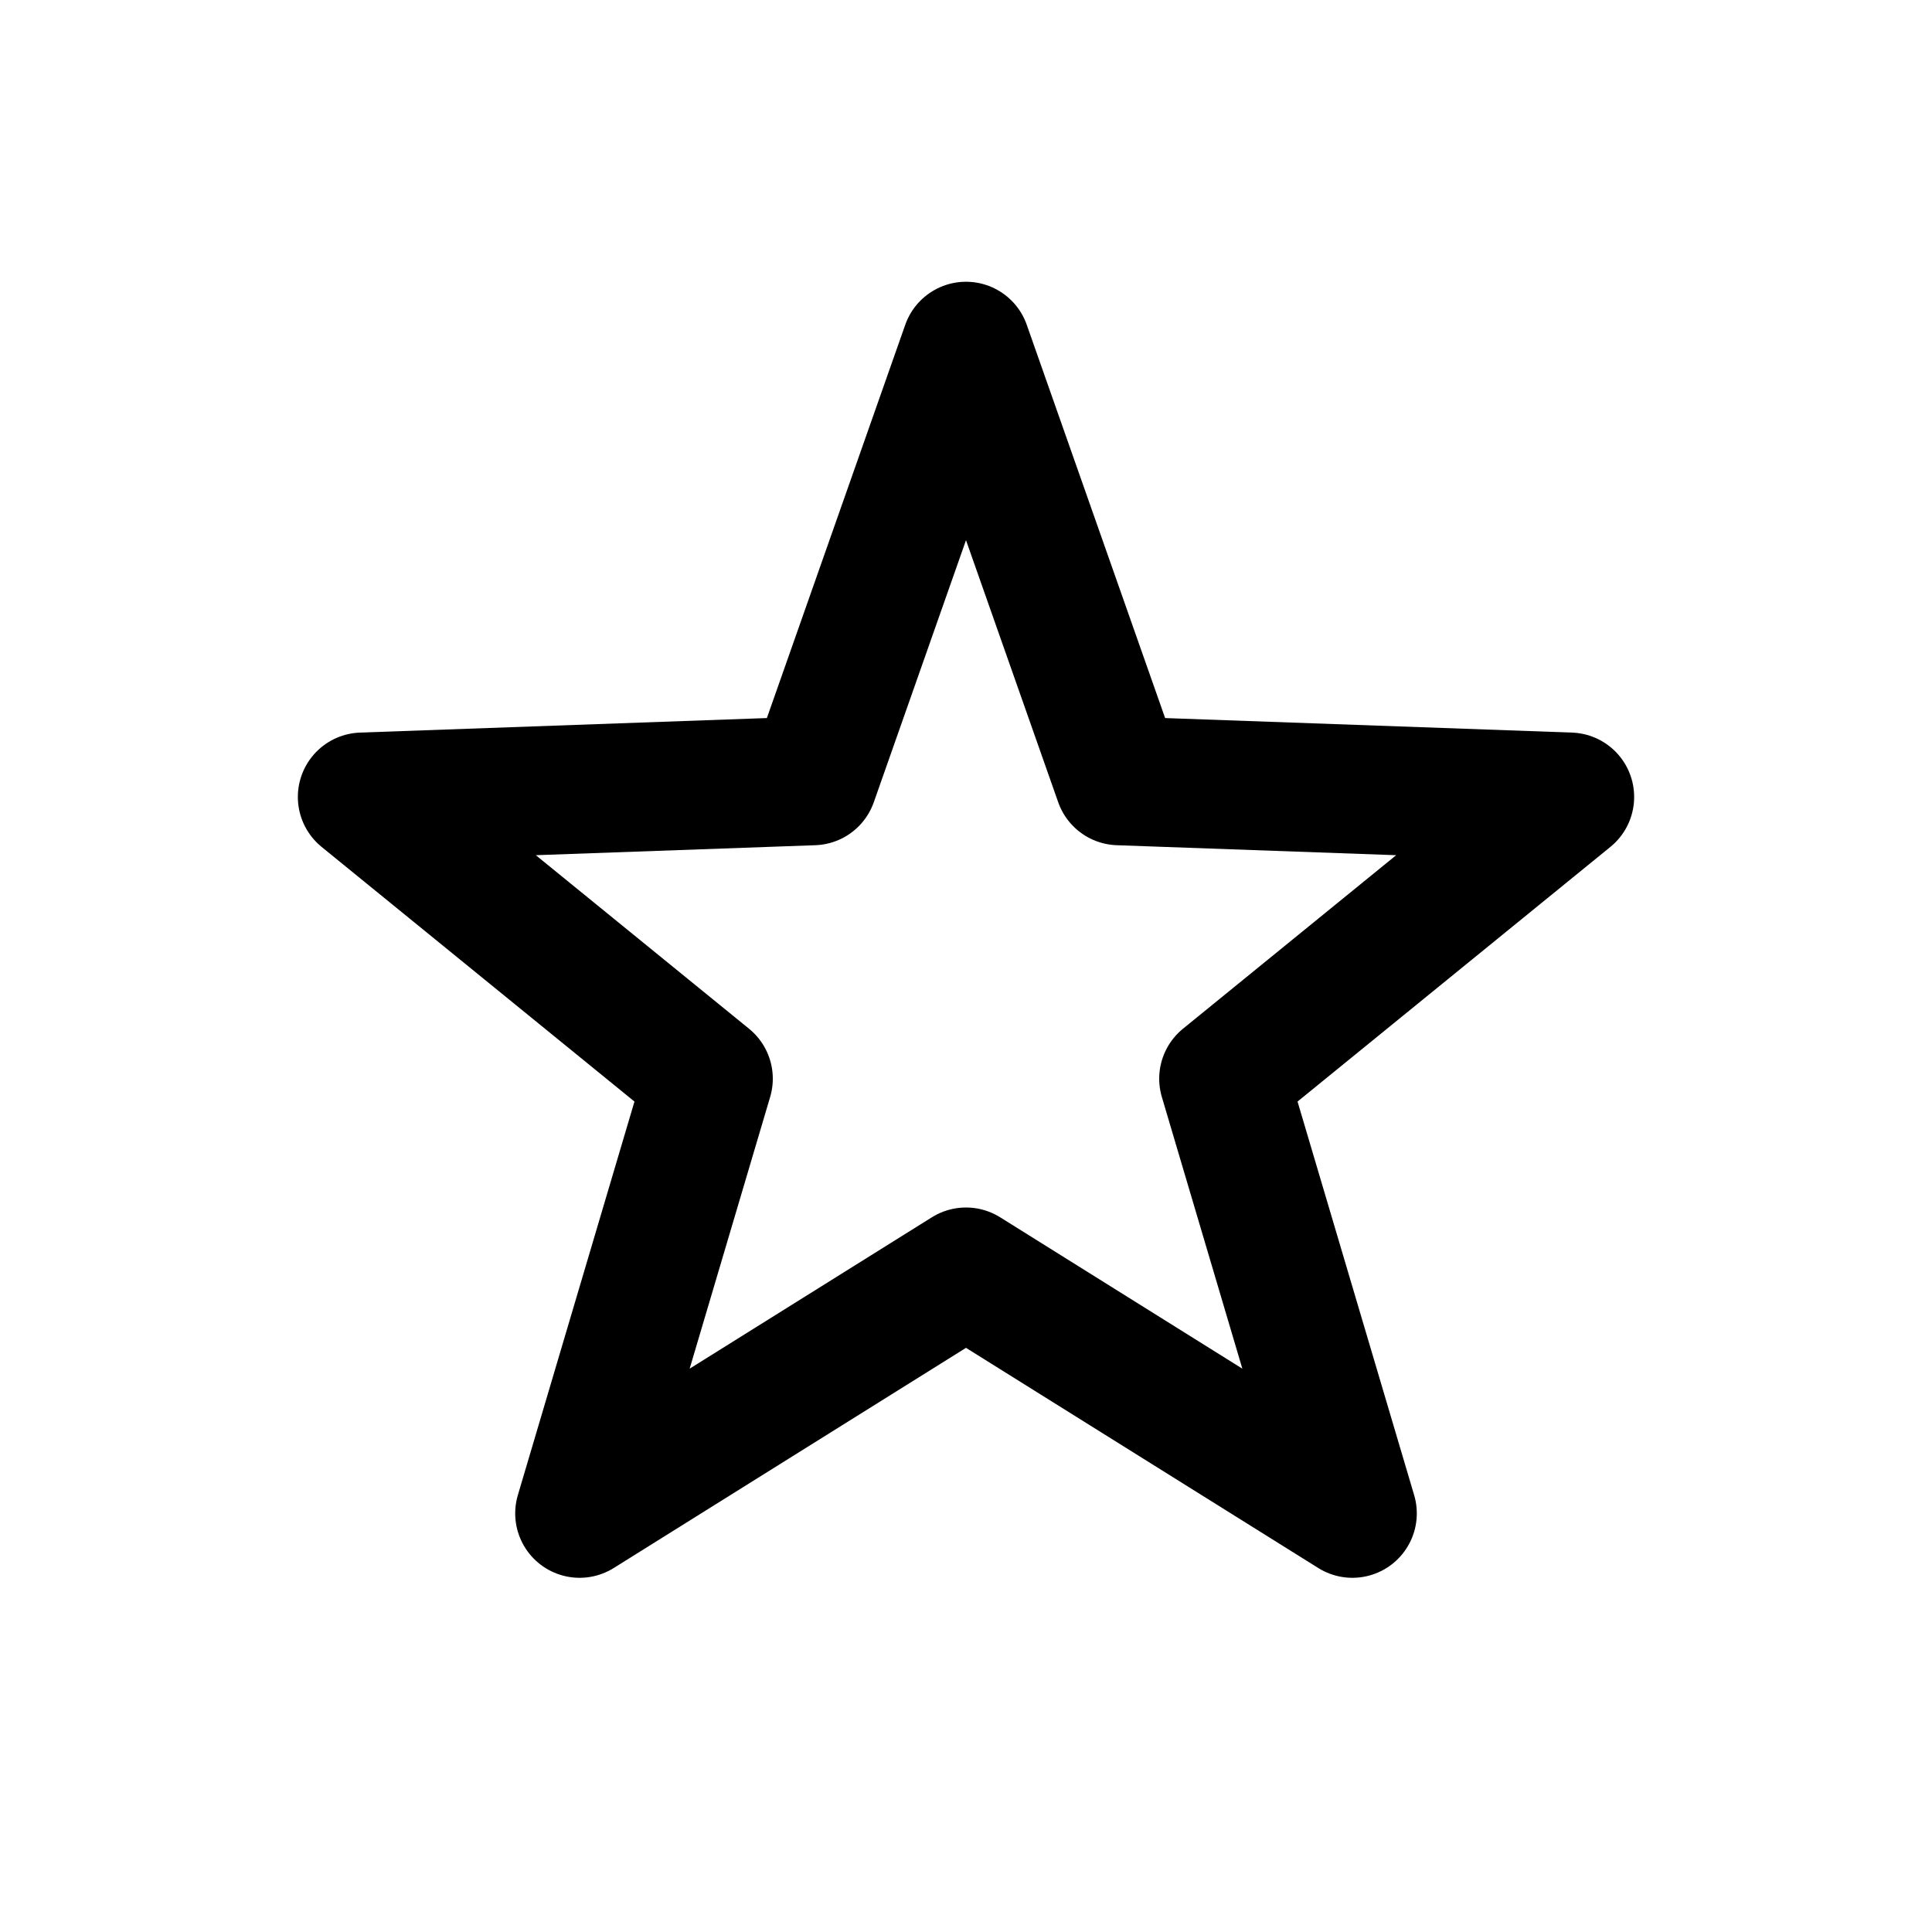
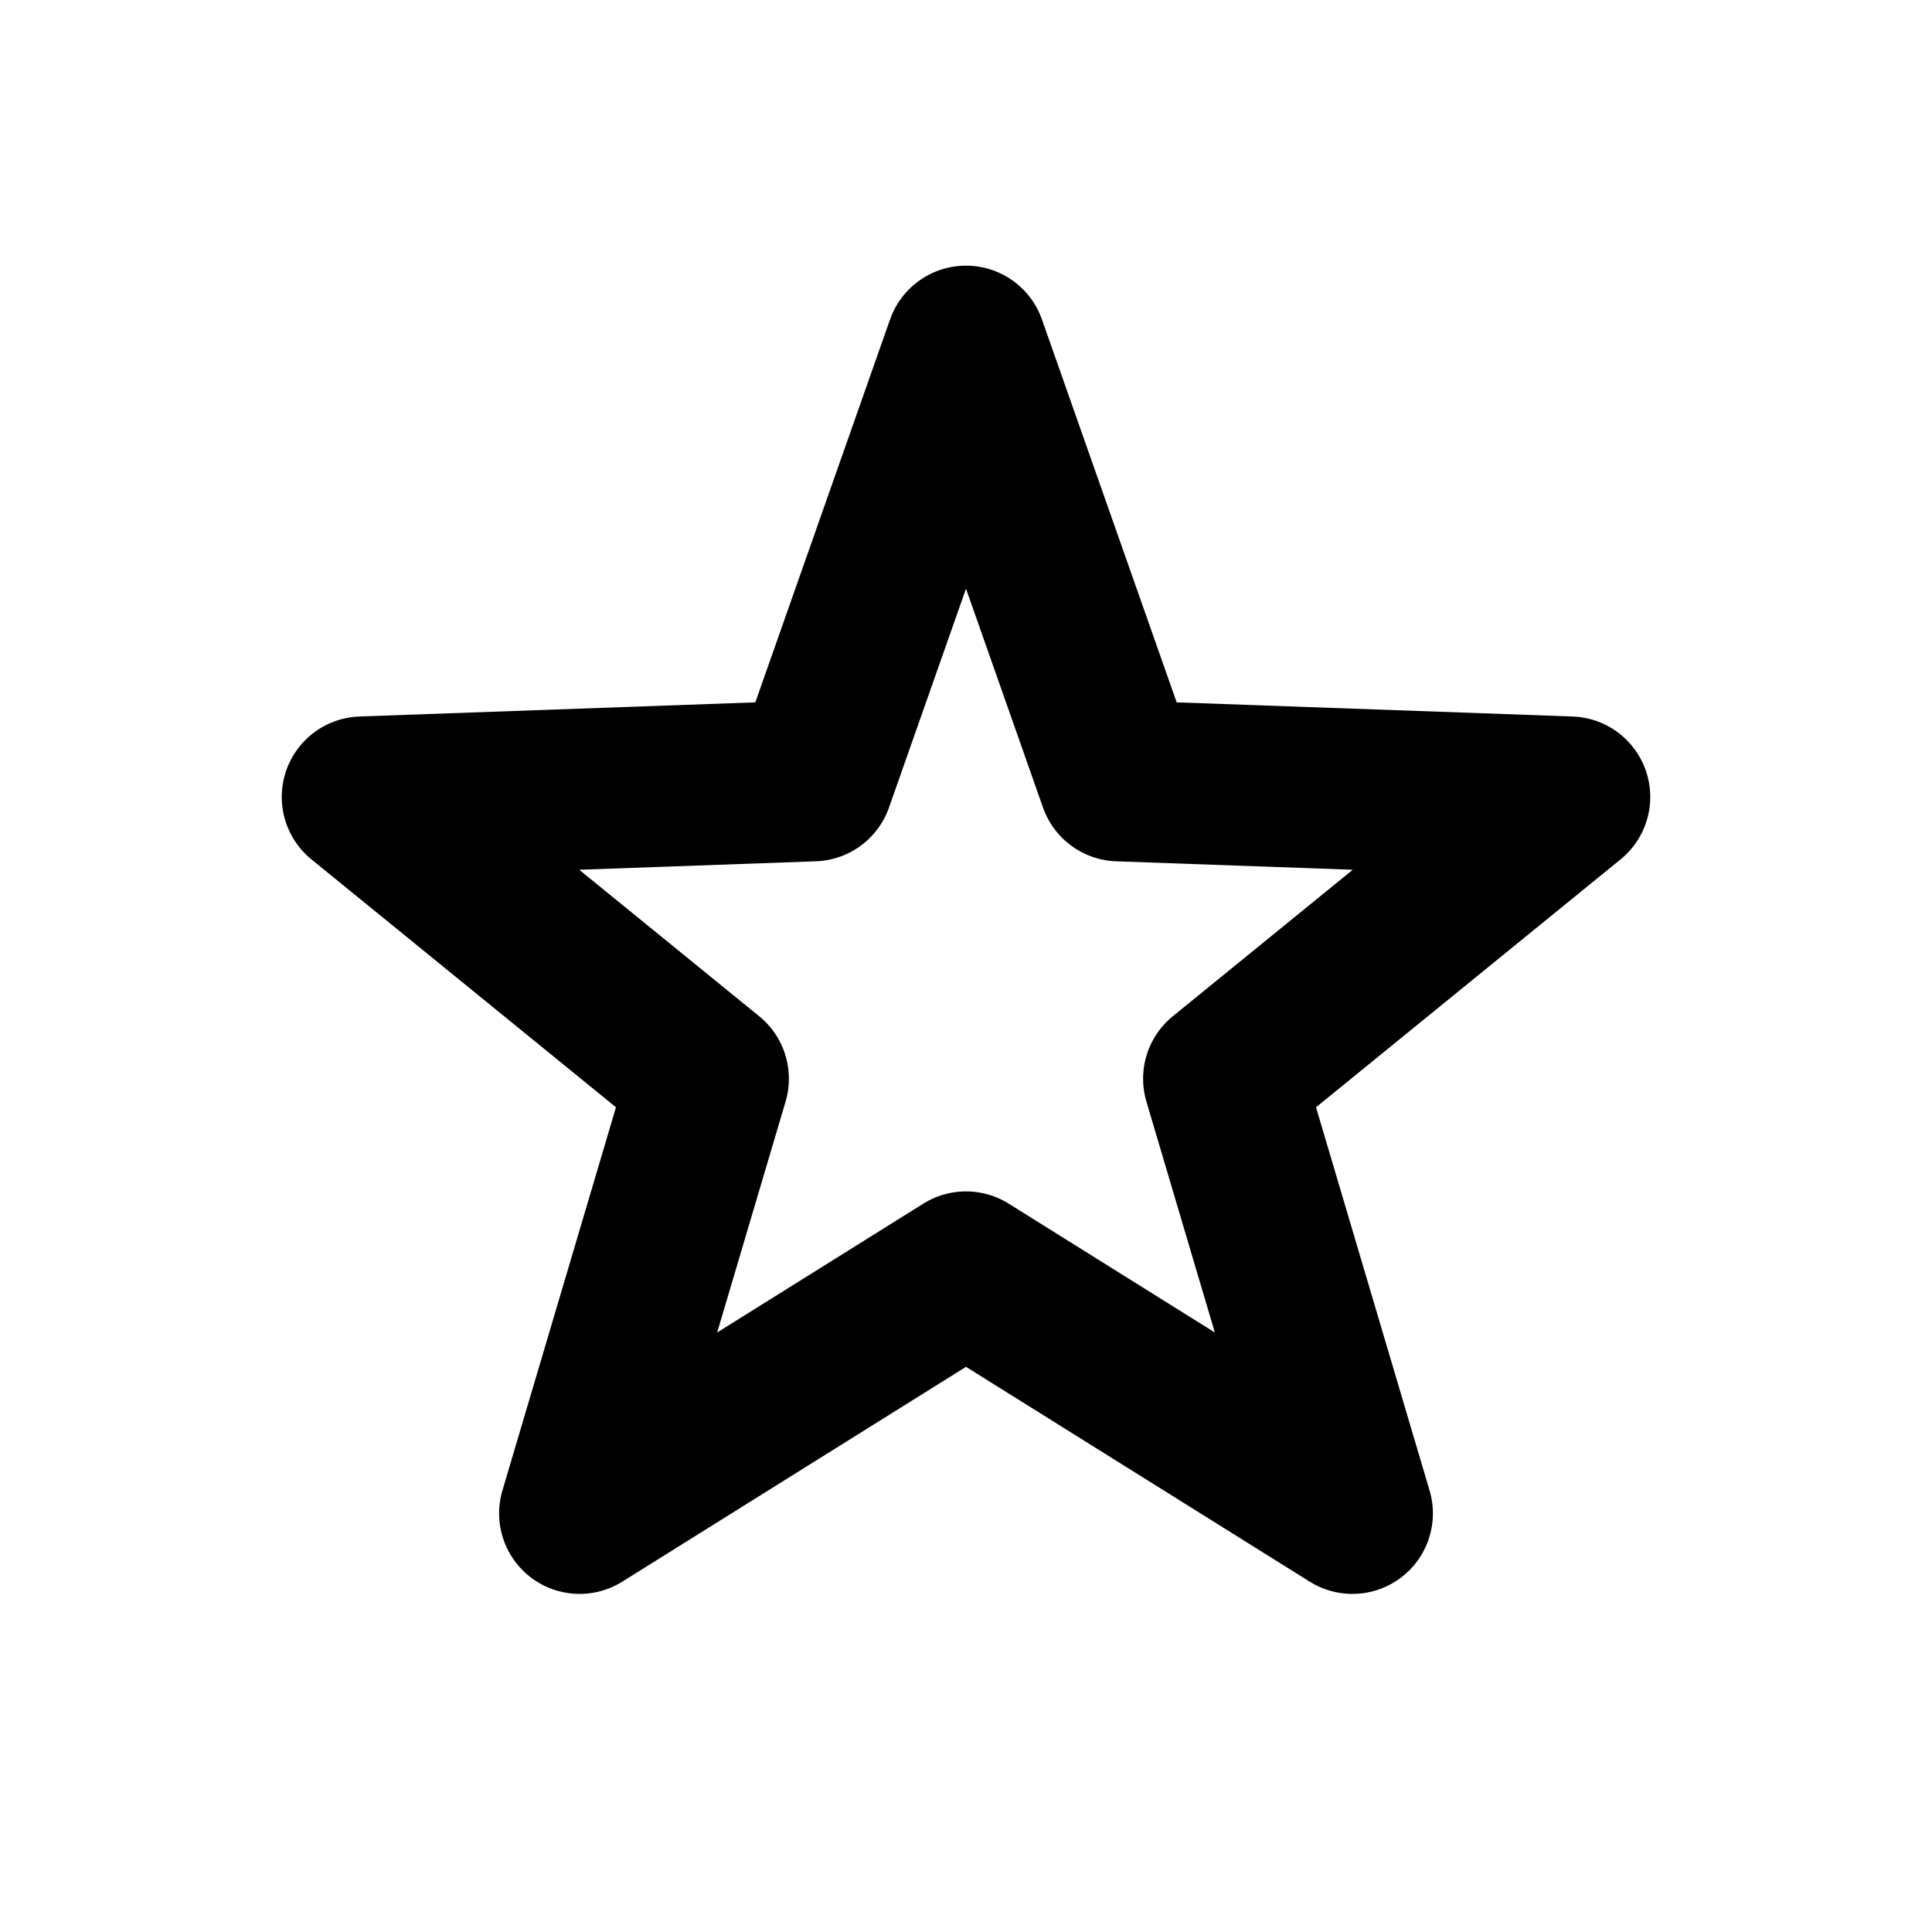
<svg xmlns="http://www.w3.org/2000/svg" width="24" height="24" viewBox="0 0 24 24" role="img" aria-labelledby="title desc">
-   <style>.icon{fill:none;stroke:currentColor;stroke-width:1.6;stroke-linecap:round;stroke-linejoin:round}.fill{fill:currentColor;stroke:none}.brand{fill:currentColor;stroke:currentColor;stroke-width:1.15;stroke-linejoin:round}</style>
+   <style>.icon{fill:none;stroke:currentColor;stroke-width:2;stroke-linecap:round;stroke-linejoin:round}</style>
  <path class="icon" d="m12 4.3 1.9 5.4 5.6.2-4.3 3.5 1.6 5.4-4.8-3-4.8 3 1.6-5.4-4.3-3.5 5.6-.2Z" />
</svg>
